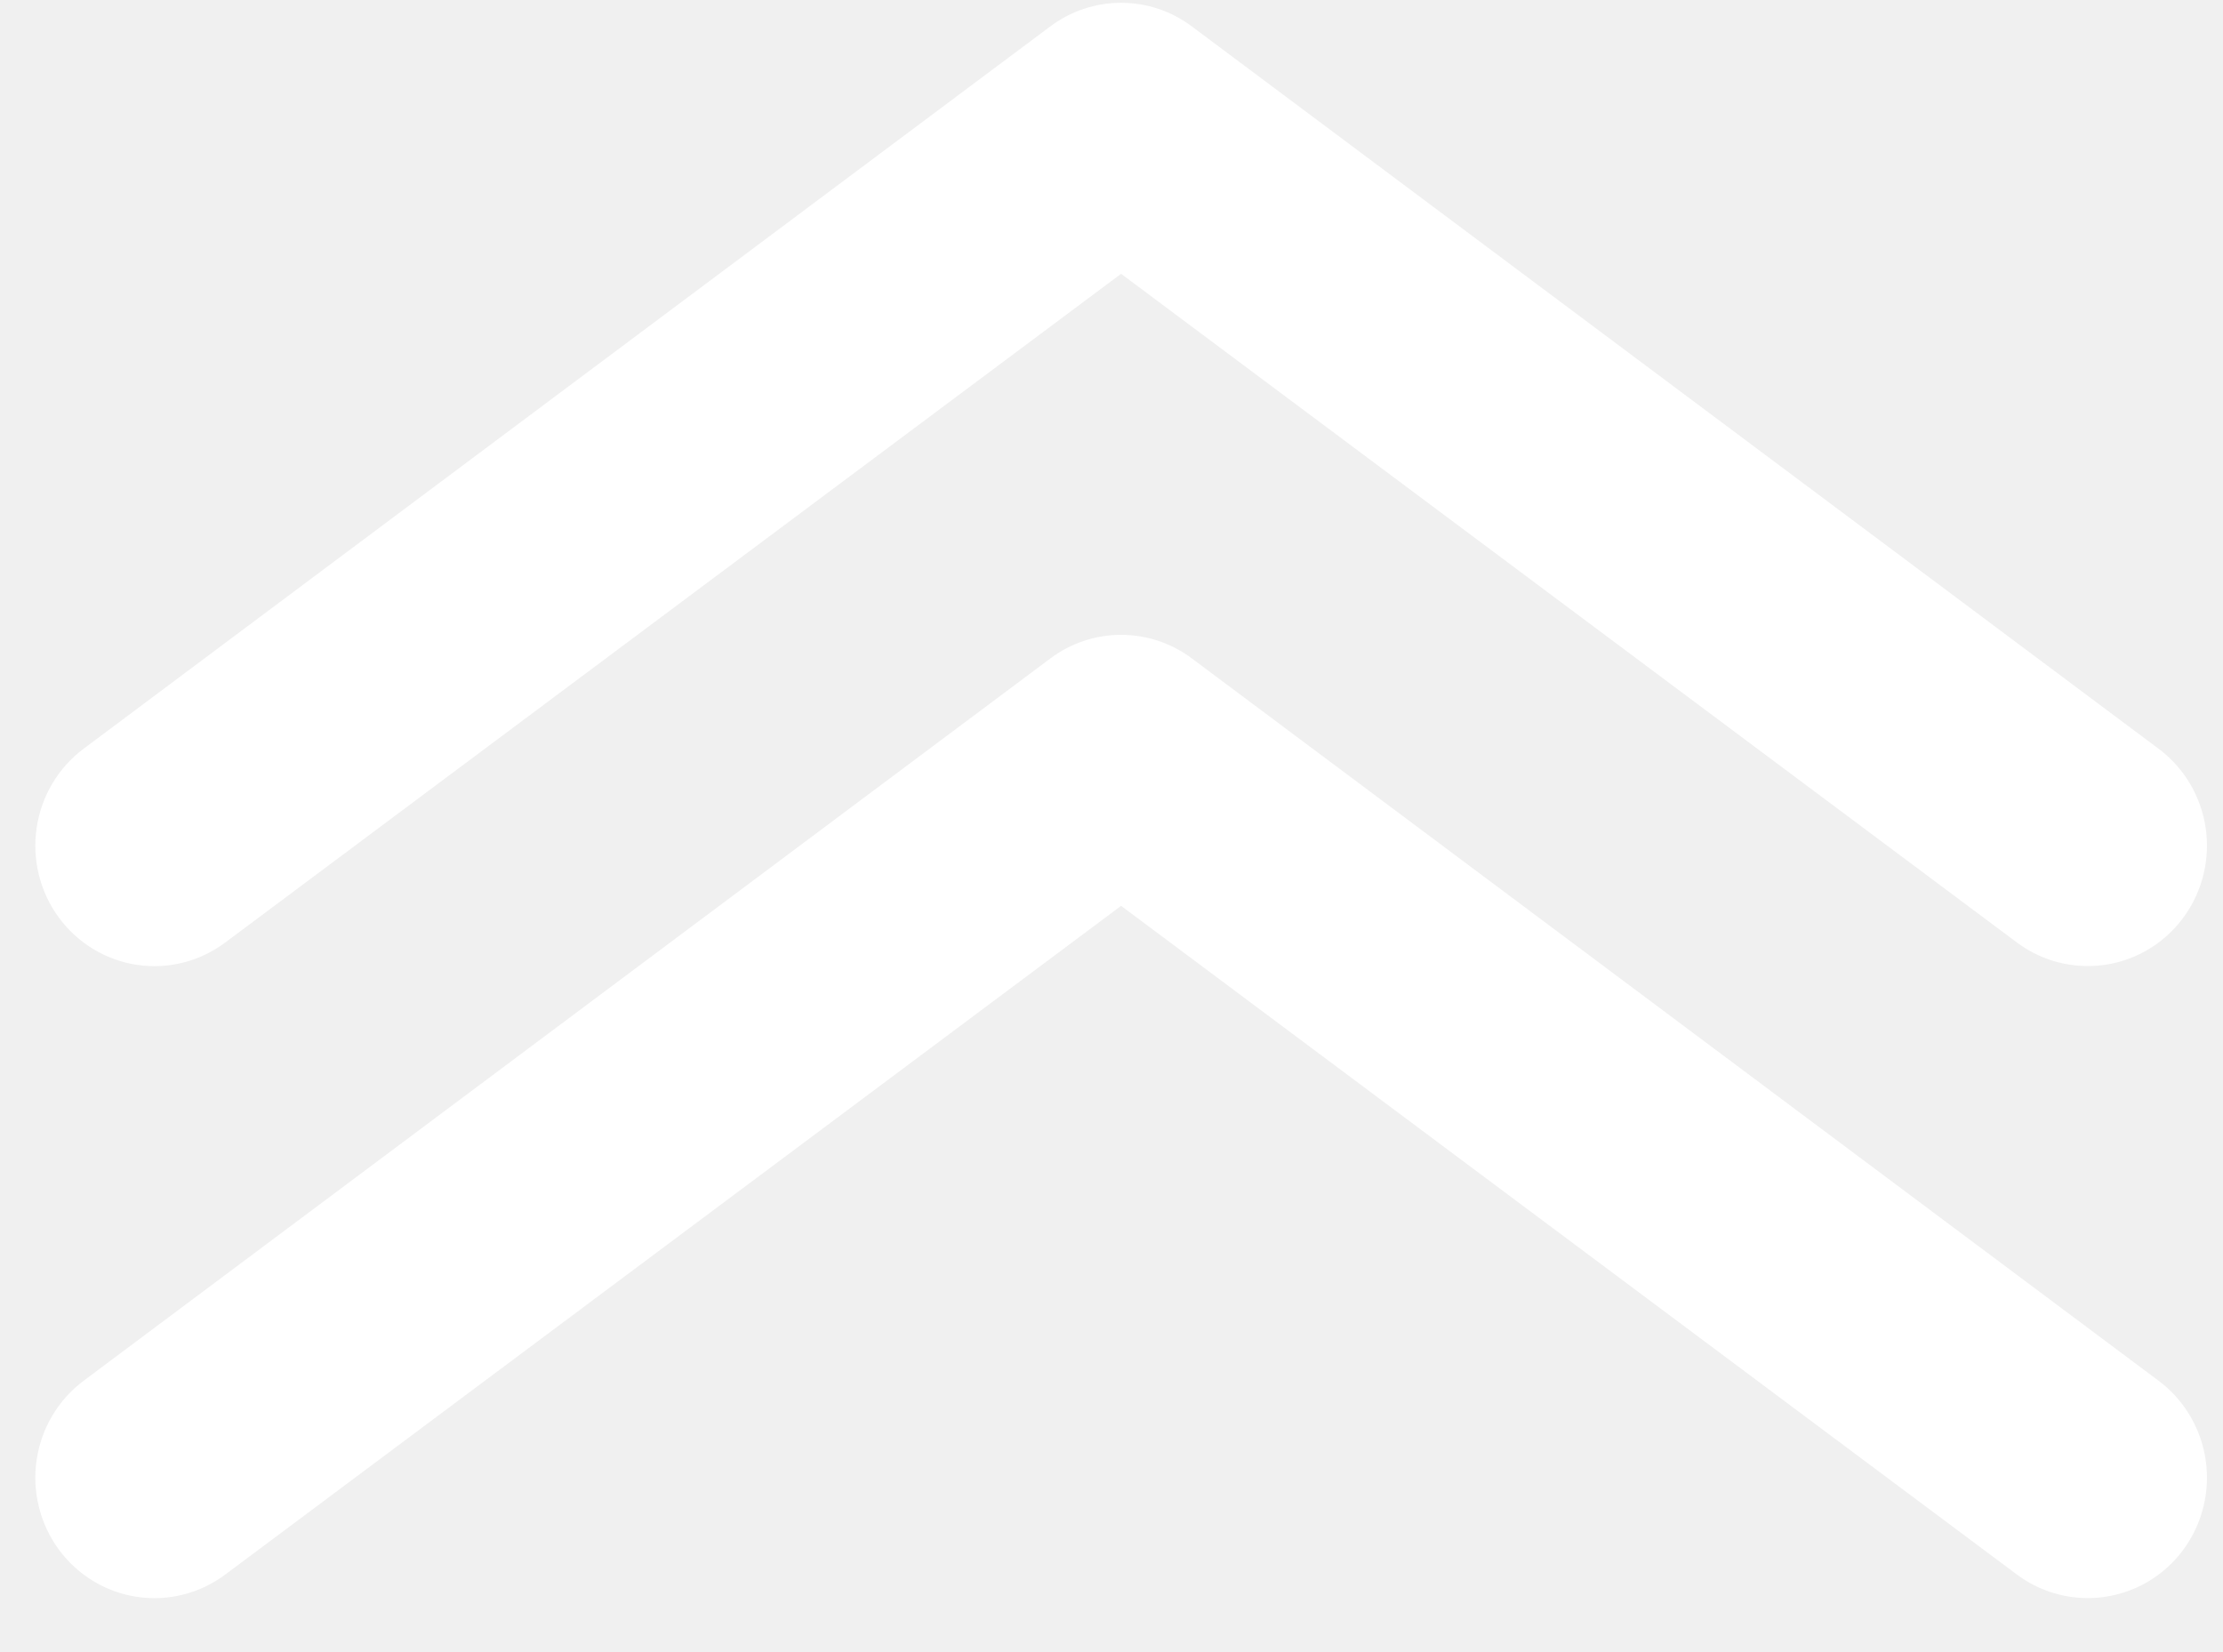
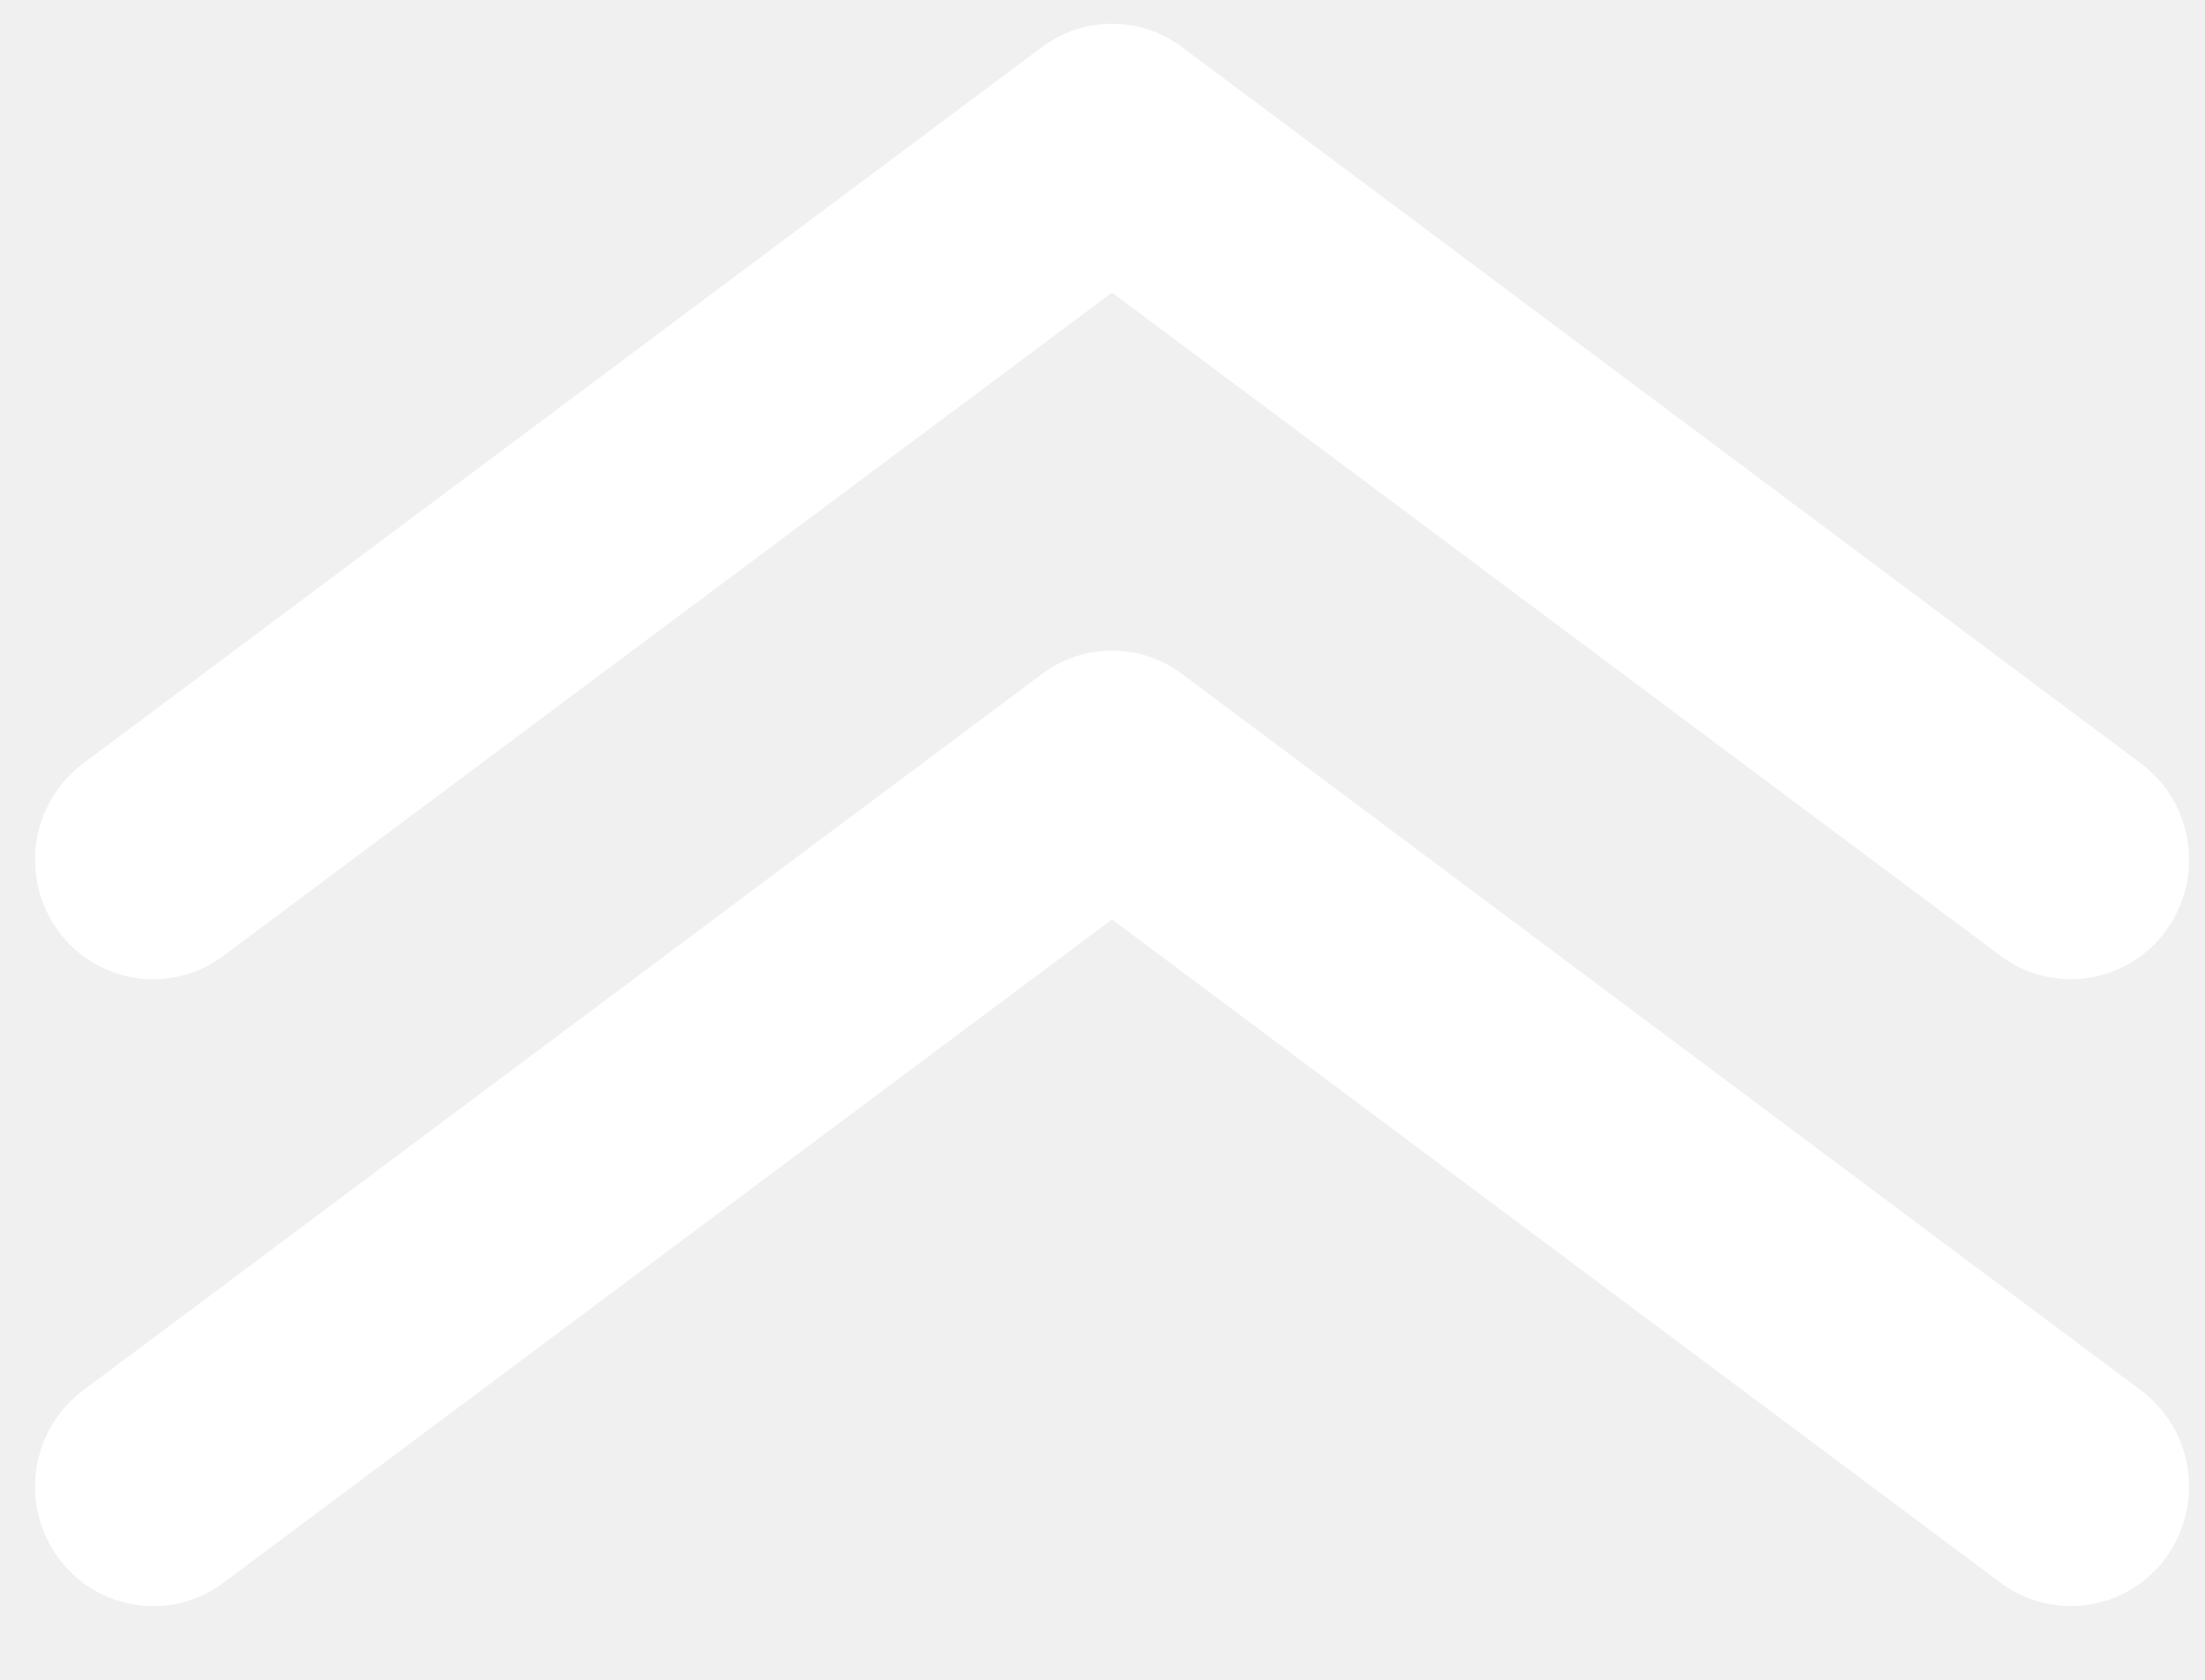
- <svg xmlns="http://www.w3.org/2000/svg" width="35" height="26" viewBox="0 0 35 26" fill="none">
+ <svg xmlns="http://www.w3.org/2000/svg" width="21" height="16" viewBox="0 0 35 26" fill="none">
  <path d="M32.871 25.163C32.47 25.163 32.079 25.034 31.756 24.793L17.651 14.263L3.546 24.793C3.348 24.941 3.123 25.048 2.884 25.108C2.645 25.169 2.397 25.18 2.153 25.143C1.91 25.107 1.676 25.021 1.465 24.893C1.254 24.765 1.07 24.595 0.923 24.395C0.777 24.195 0.671 23.967 0.612 23.725C0.552 23.483 0.54 23.232 0.577 22.985C0.651 22.488 0.917 22.04 1.317 21.741L16.537 10.368C16.859 10.126 17.25 9.996 17.651 9.996C18.052 9.996 18.443 10.126 18.766 10.368L33.986 21.741C34.303 21.978 34.539 22.311 34.659 22.691C34.779 23.072 34.777 23.481 34.653 23.86C34.53 24.24 34.291 24.57 33.971 24.804C33.651 25.038 33.266 25.163 32.871 25.163Z" fill="white" />
  <path d="M32.871 15.211C32.47 15.212 32.079 15.082 31.756 14.841L17.651 4.311L3.546 14.841C3.146 15.14 2.645 15.267 2.153 15.192C1.661 15.117 1.219 14.848 0.923 14.443C0.628 14.039 0.503 13.531 0.577 13.034C0.651 12.536 0.917 12.088 1.317 11.789L16.536 0.416C16.859 0.174 17.25 0.044 17.651 0.044C18.052 0.044 18.443 0.174 18.765 0.416L33.985 11.789C34.303 12.026 34.539 12.359 34.659 12.74C34.779 13.12 34.777 13.529 34.653 13.909C34.529 14.288 34.291 14.618 33.971 14.852C33.651 15.086 33.266 15.212 32.871 15.211Z" fill="white" />
</svg>
